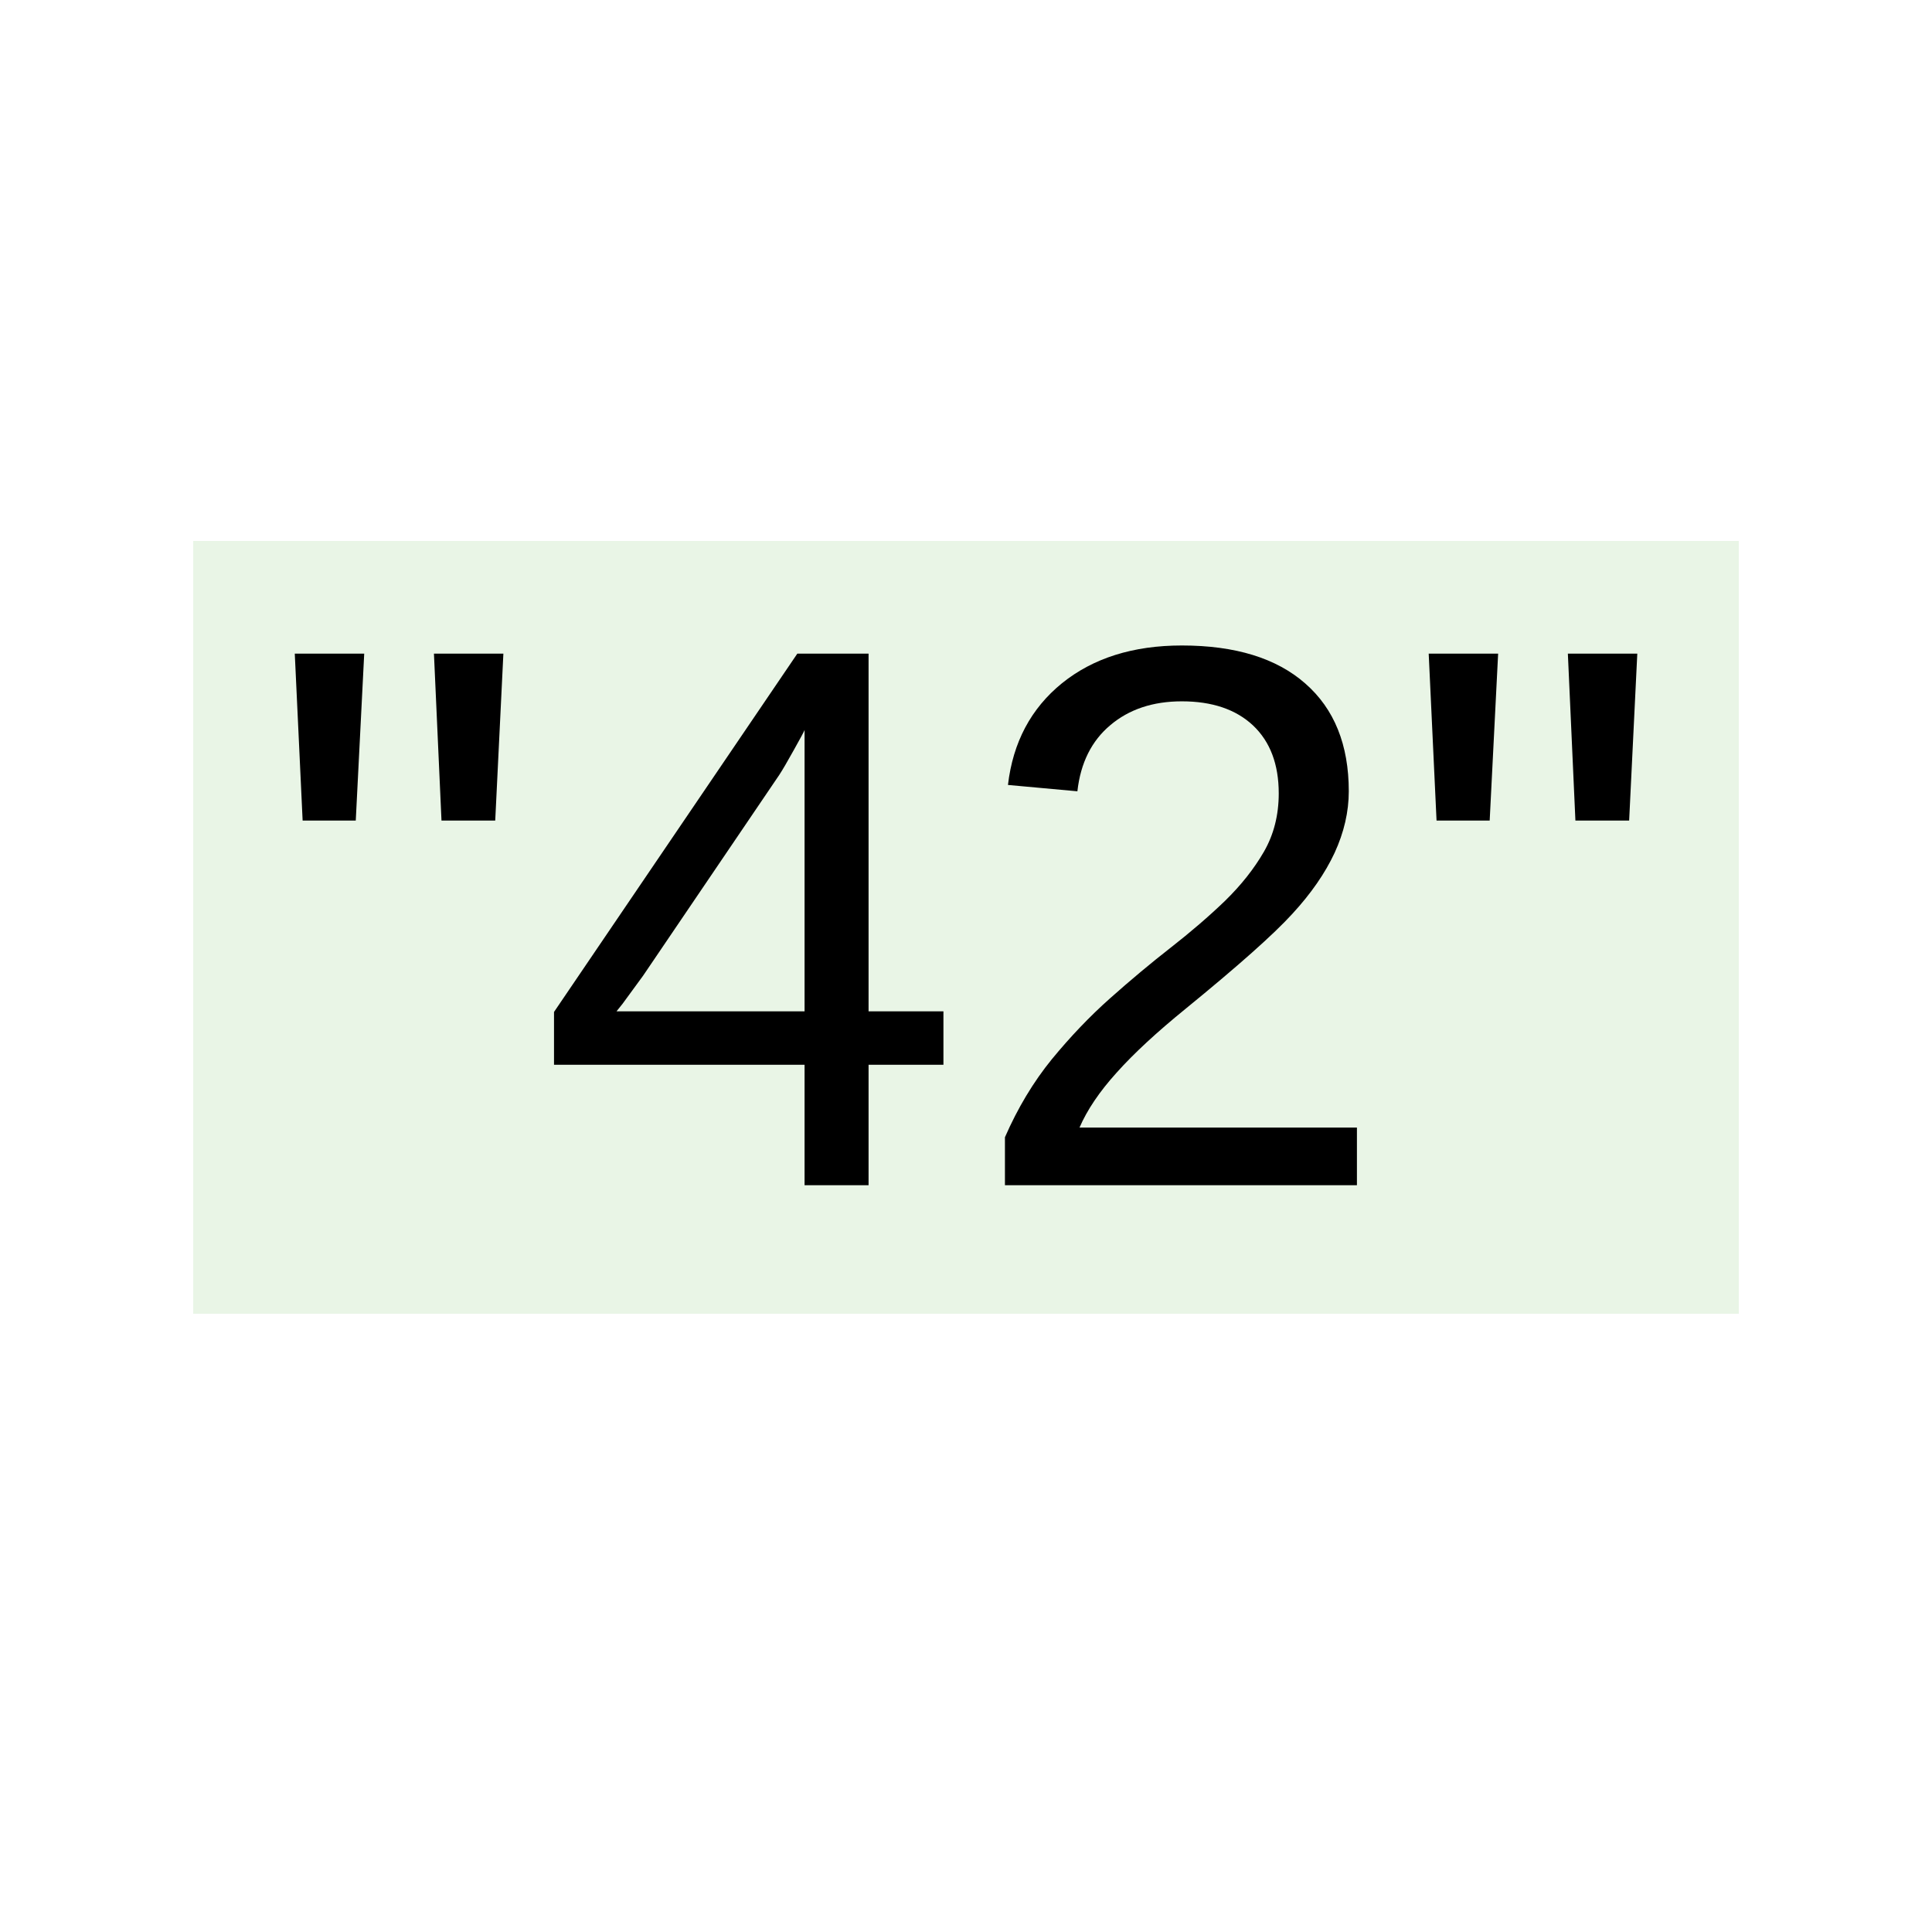
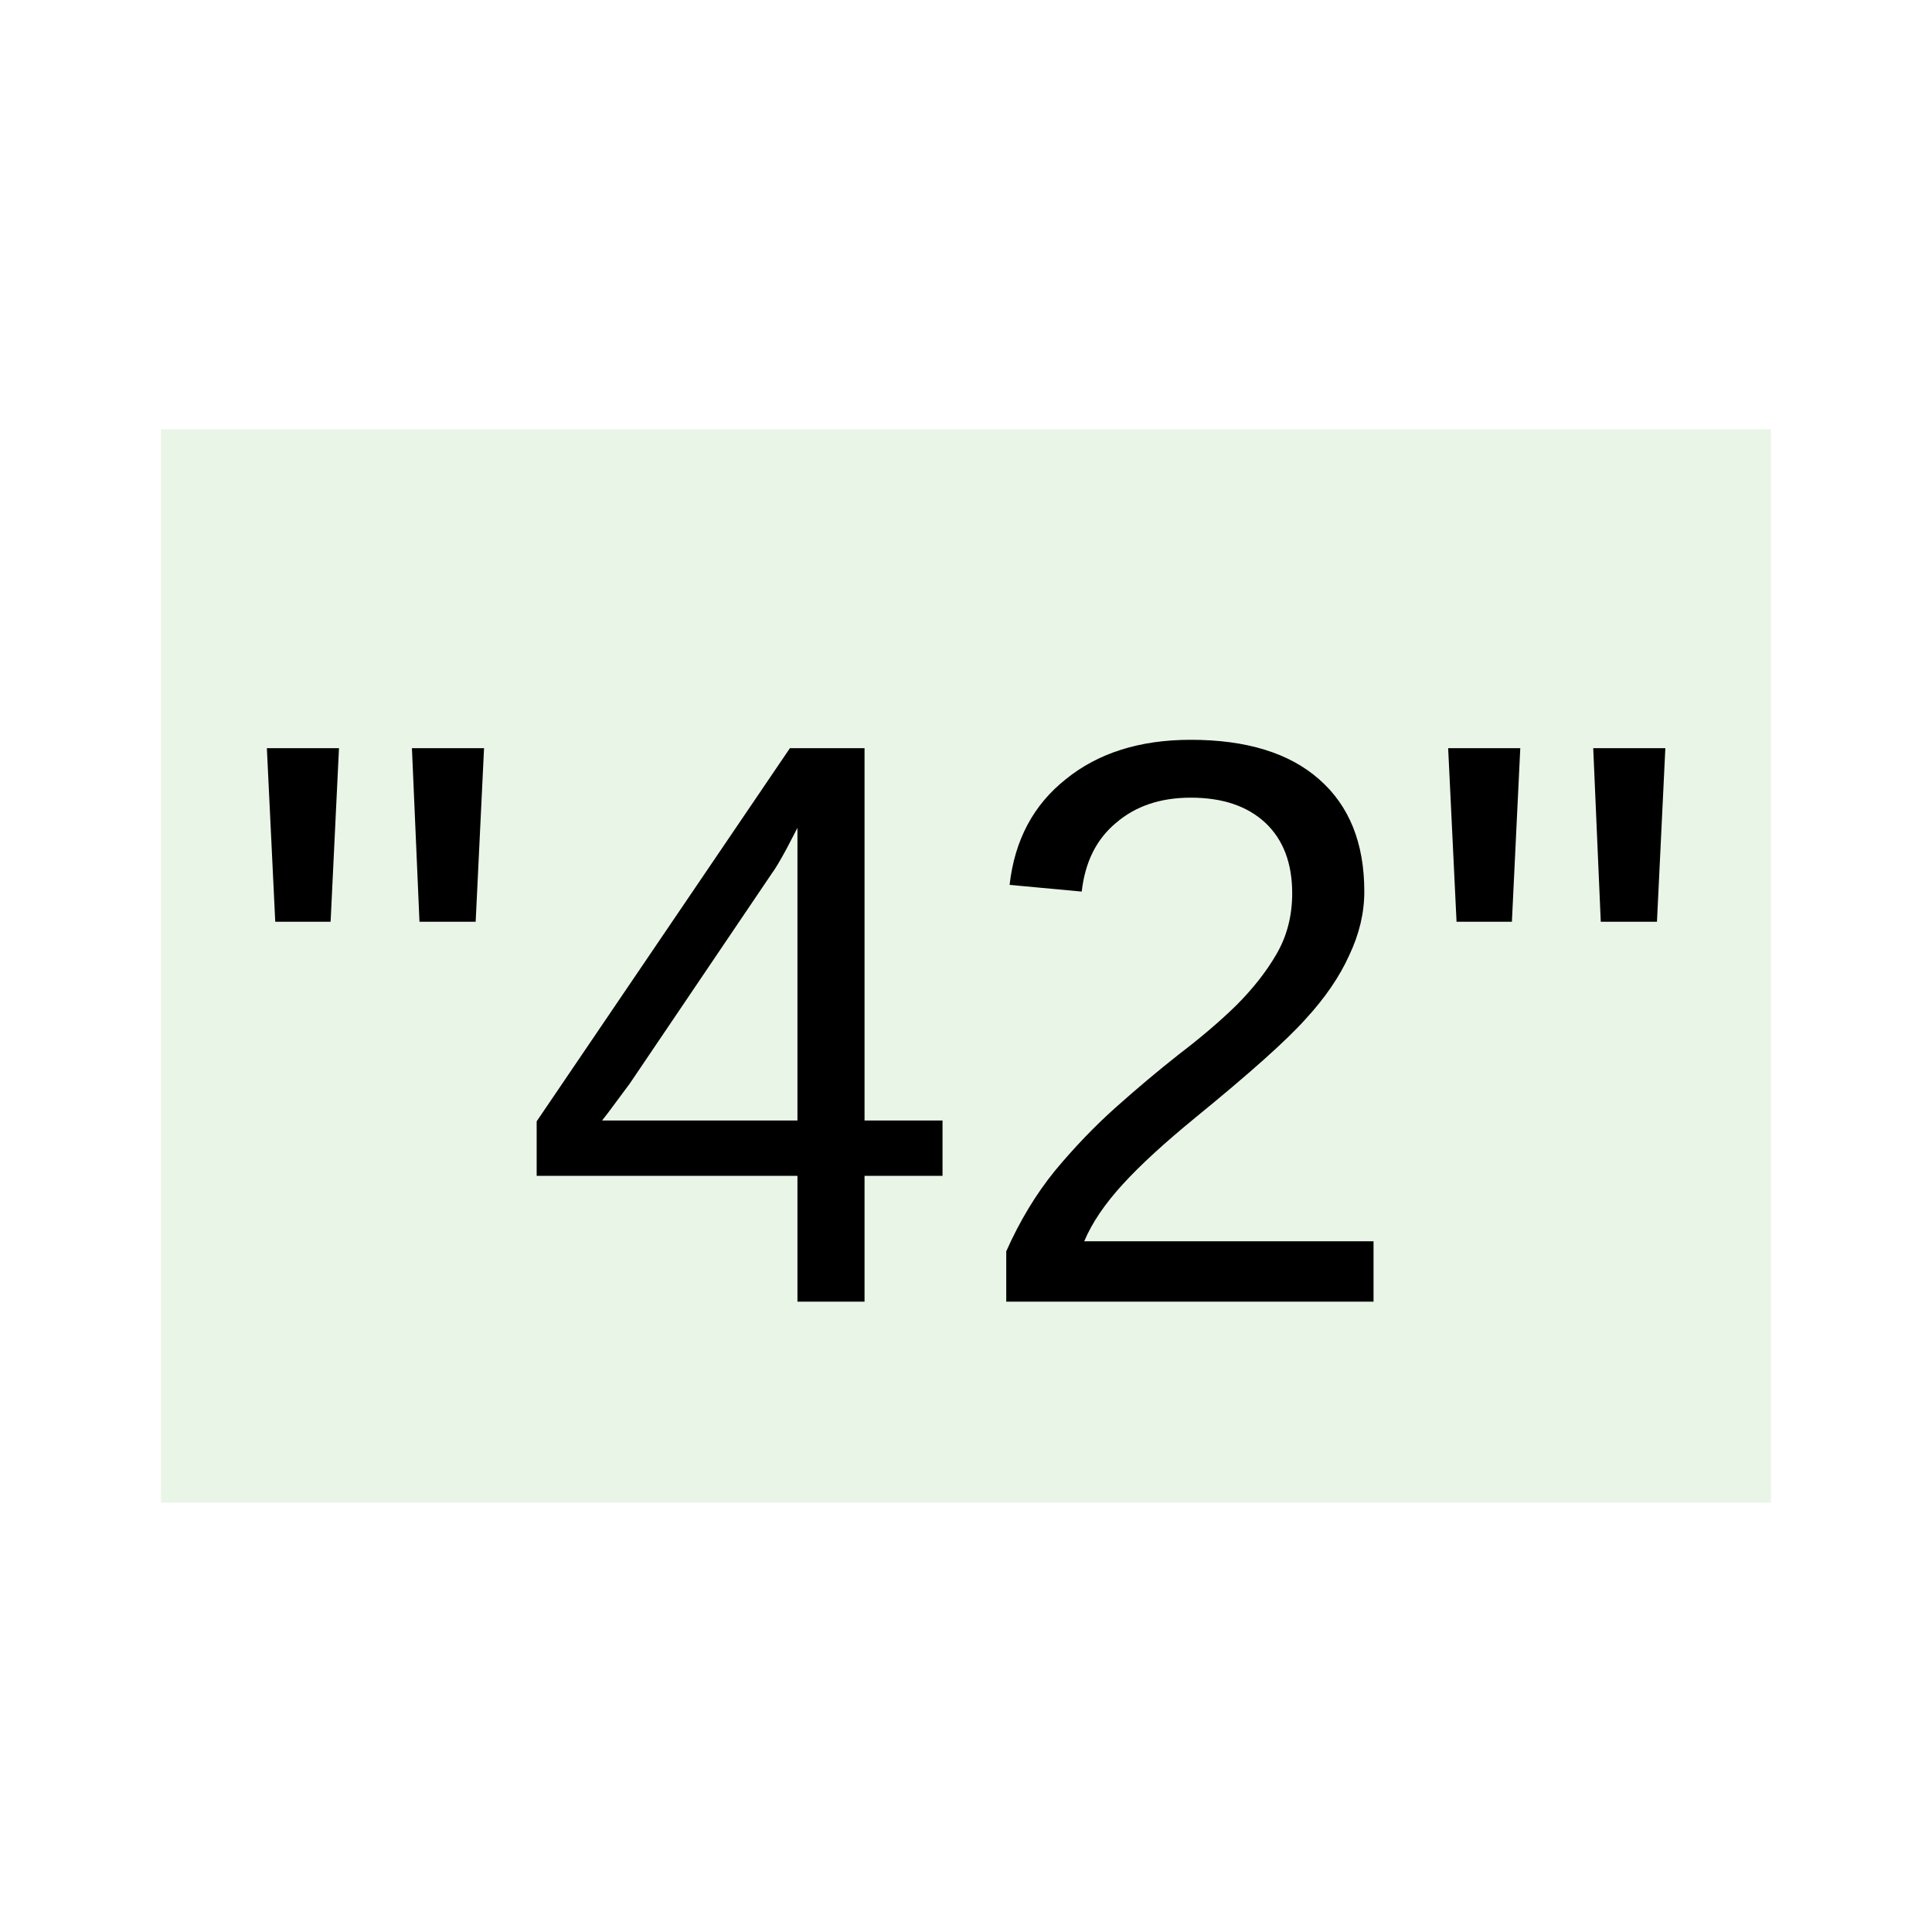
- <svg xmlns="http://www.w3.org/2000/svg" viewBox="0 0 100 100">
-   <rect x="10" y="28" width="80" height="40" fill="#E9F5E6" />
-   <text x="50" y="50" font-family="Arial, sans-serif" font-size="40" text-anchor="middle" fill="black" dominant-baseline="middle">
+ <svg xmlns="http://www.w3.org/2000/svg" viewBox="0 0 36 36">
+   <rect x="3" y="8" width="30" height="20" fill="#E9F5E6" />
+   <text x="18" y="20" font-family="Arial, sans-serif" font-size="15" text-anchor="middle" fill="black" dominant-baseline="middle">
        "42"
    </text>
</svg>
